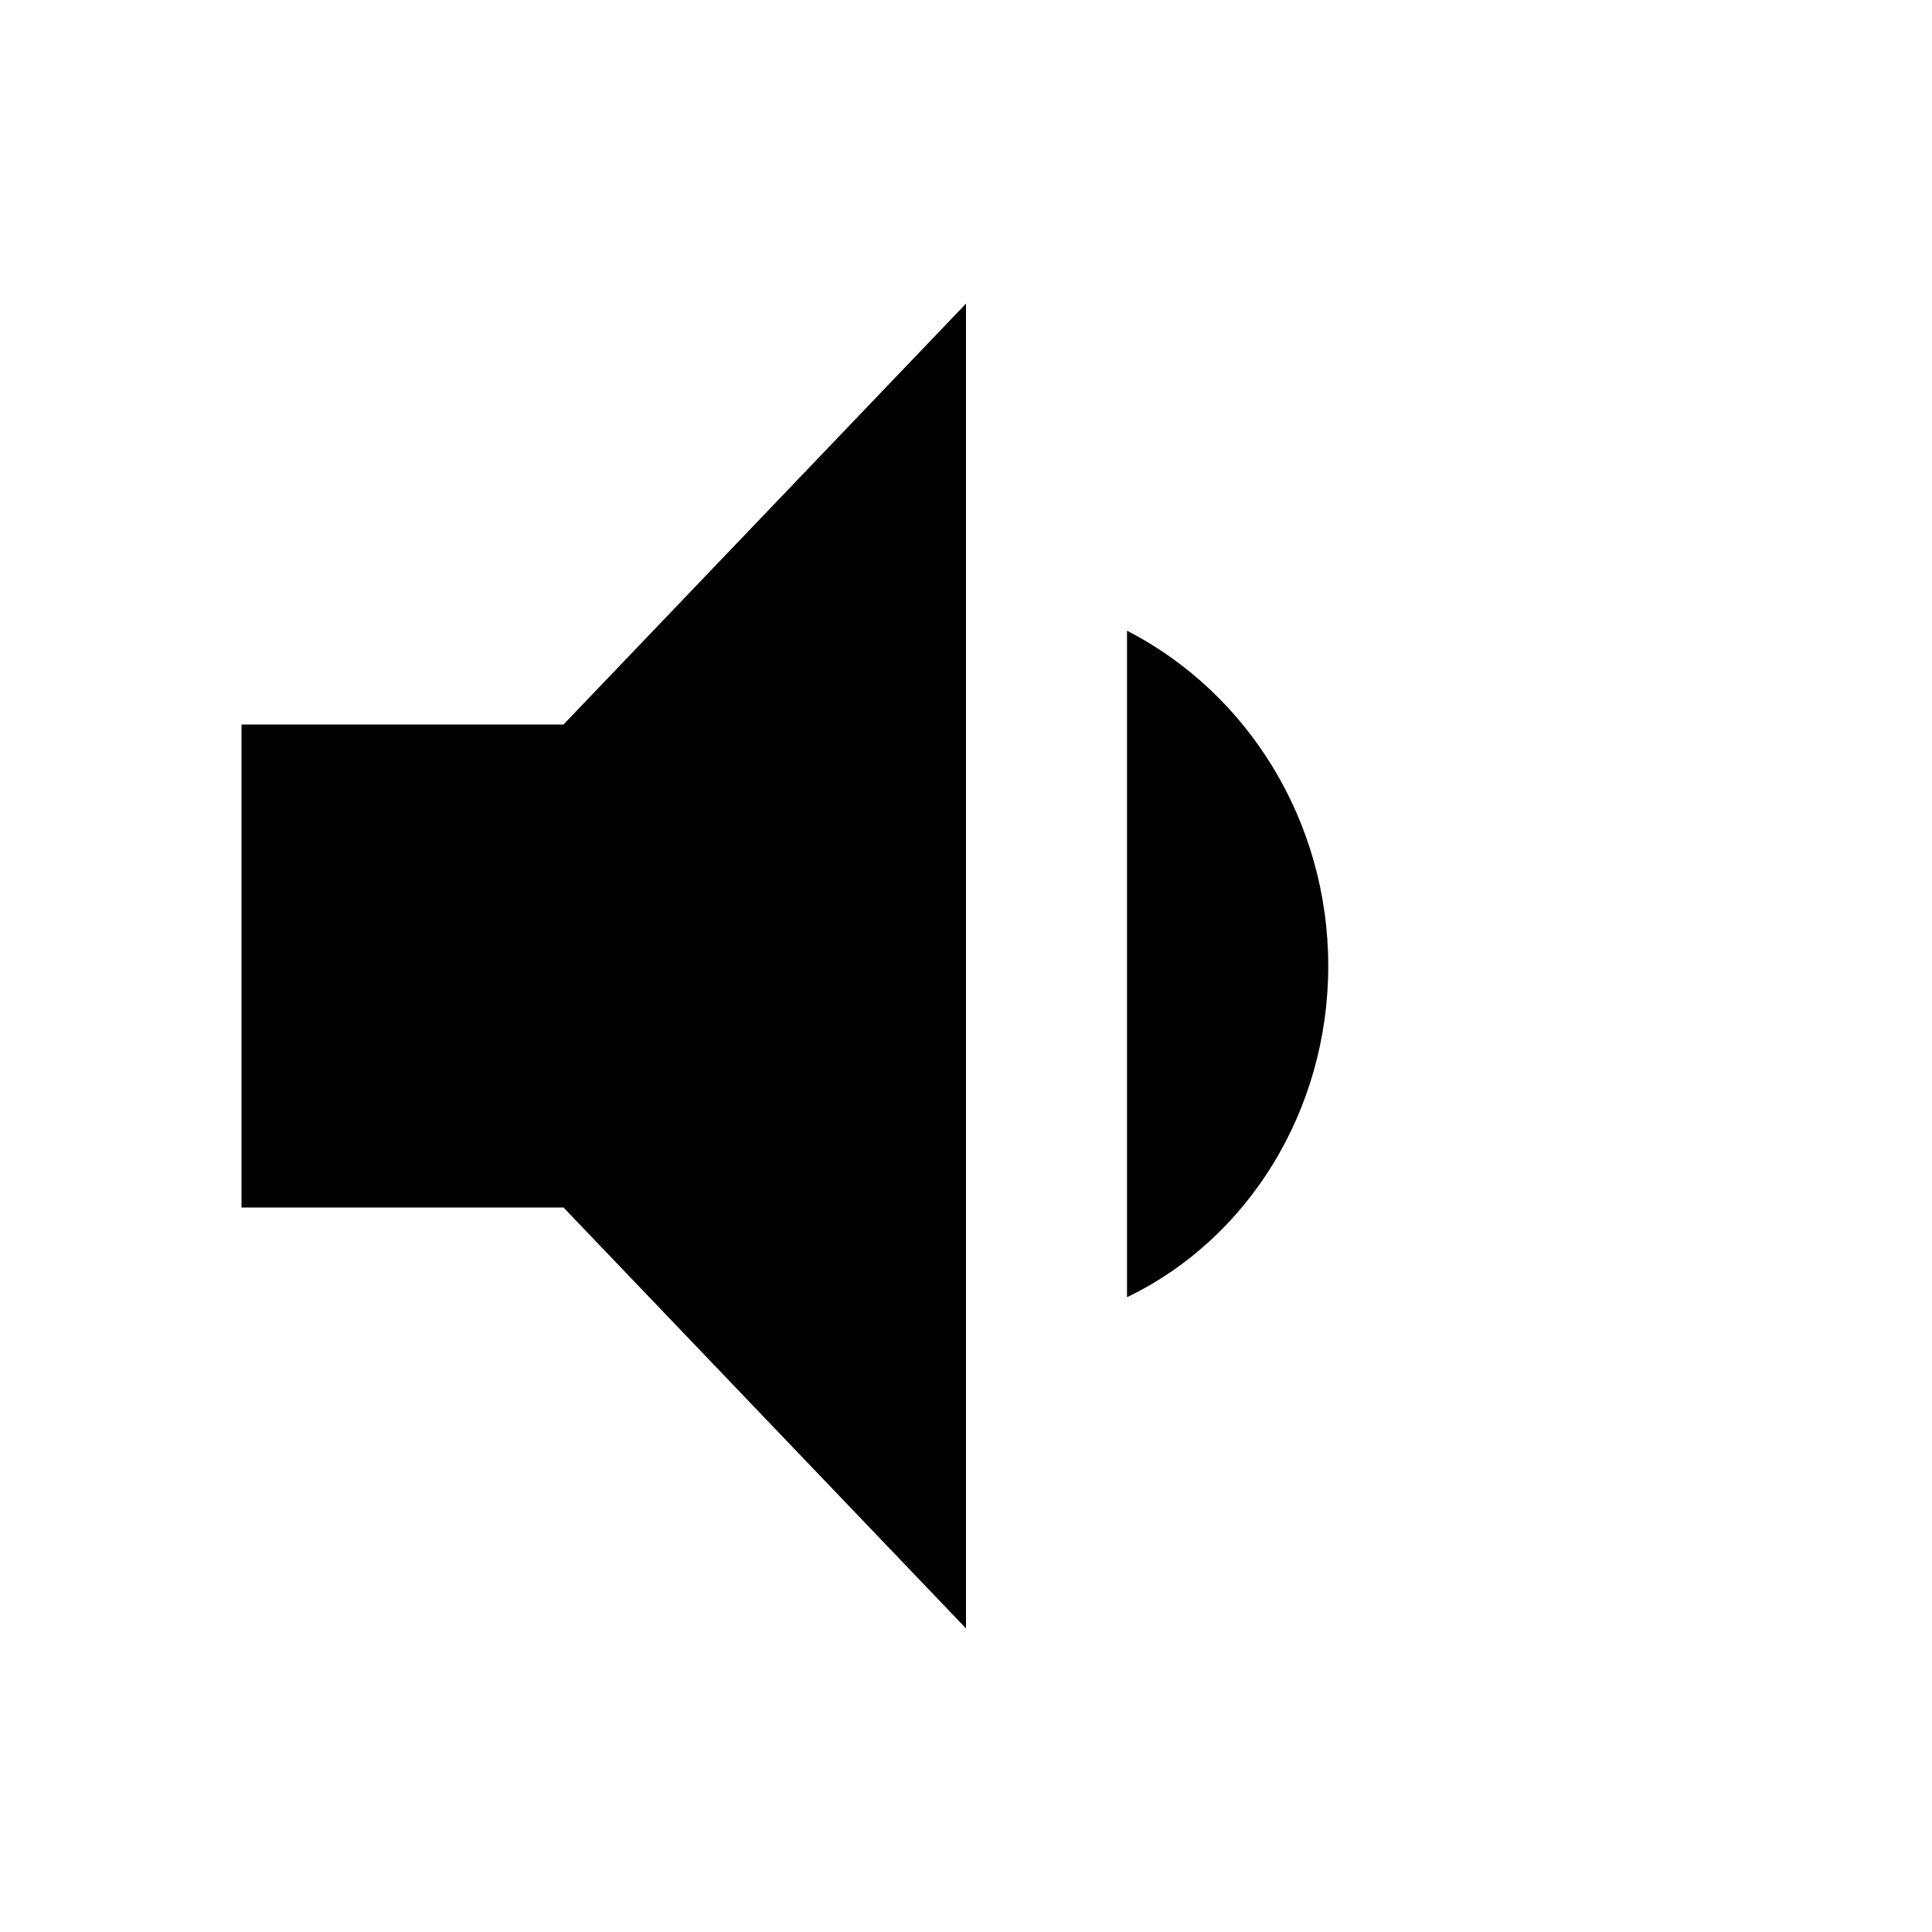
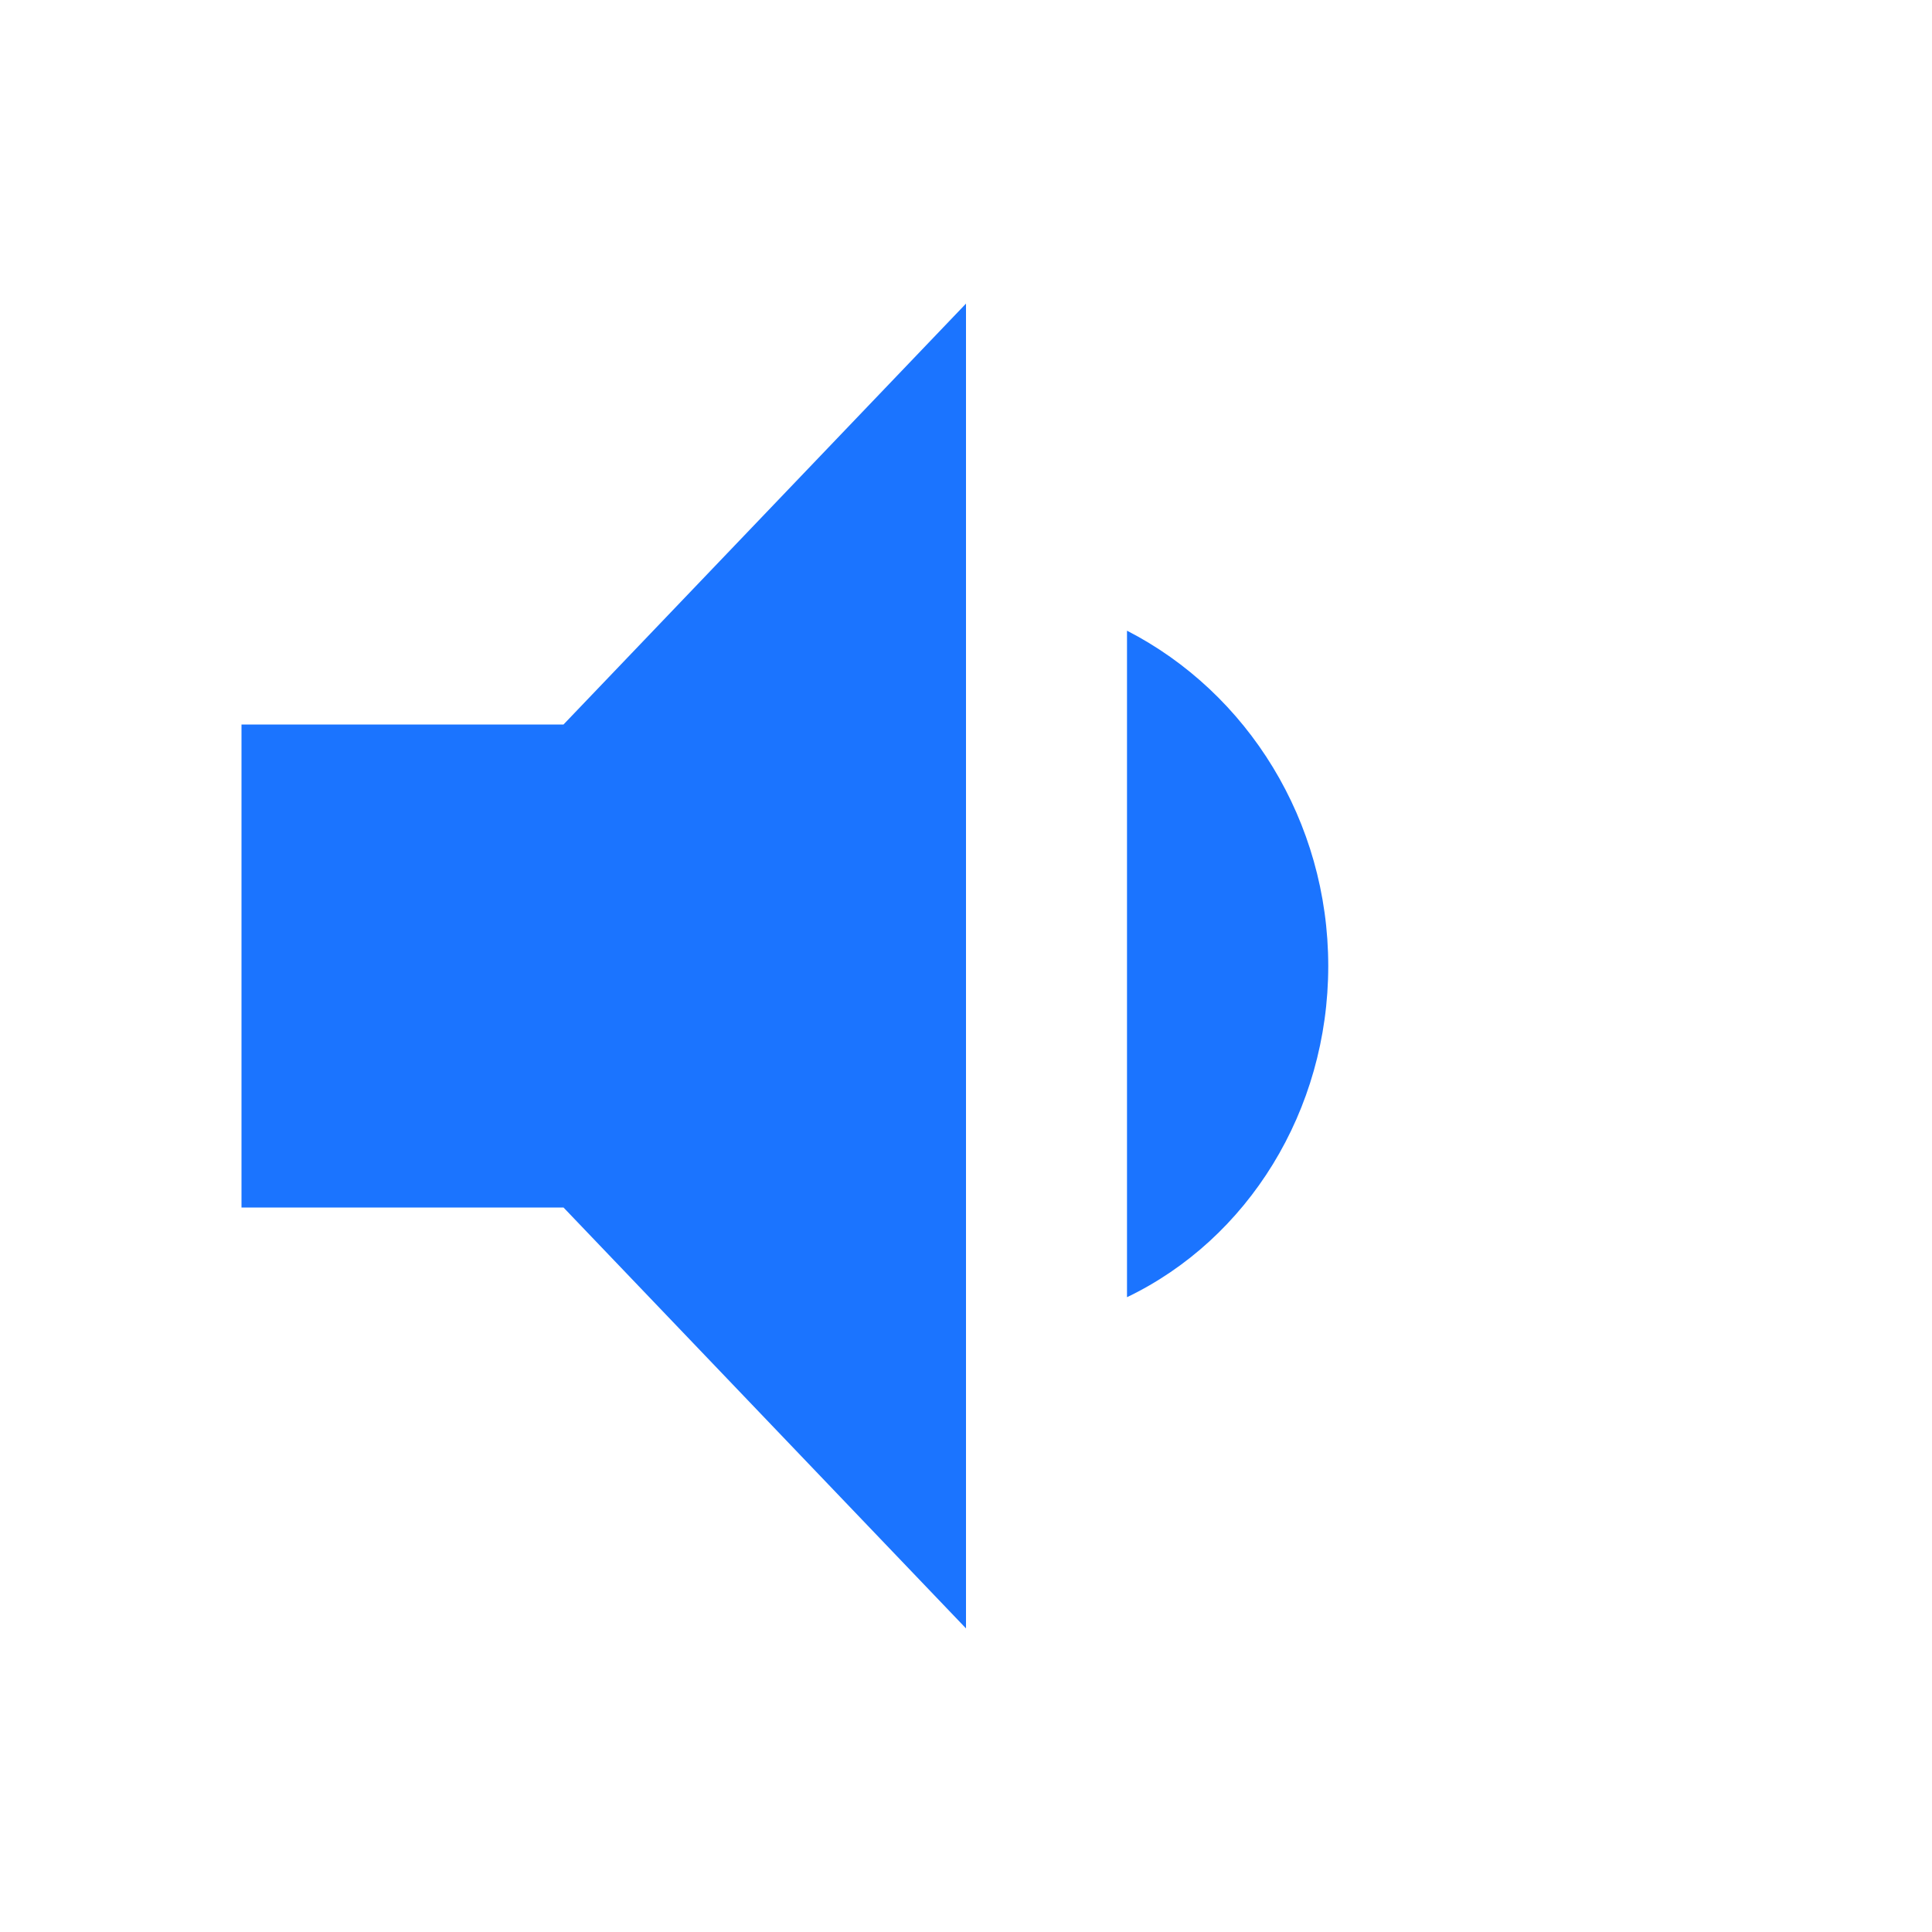
<svg xmlns="http://www.w3.org/2000/svg" version="1.1" id="Layer_1" x="0px" y="0px" width="512px" height="512px" viewBox="0 0 512 512" enable-background="new 0 0 512 512" xml:space="preserve">
-   <path d="M64,192v128h85.334L256,431.543V80.458L149.334,192H64z M352,256c0-38.399-21.333-72.407-53.333-88.863v176.636  C330.667,328.408,352,294.4,352,256z" />
+   <g fill="#1b74ff" fill-opacity="1">
+     <path d="M64,192v128h85.334L256,431.543V80.458L149.334,192H64z M352,256c0-38.399-21.333-72.407-53.333-88.863v176.636  C330.667,328.408,352,294.4,352,256z" />
+   </g>
</svg>
